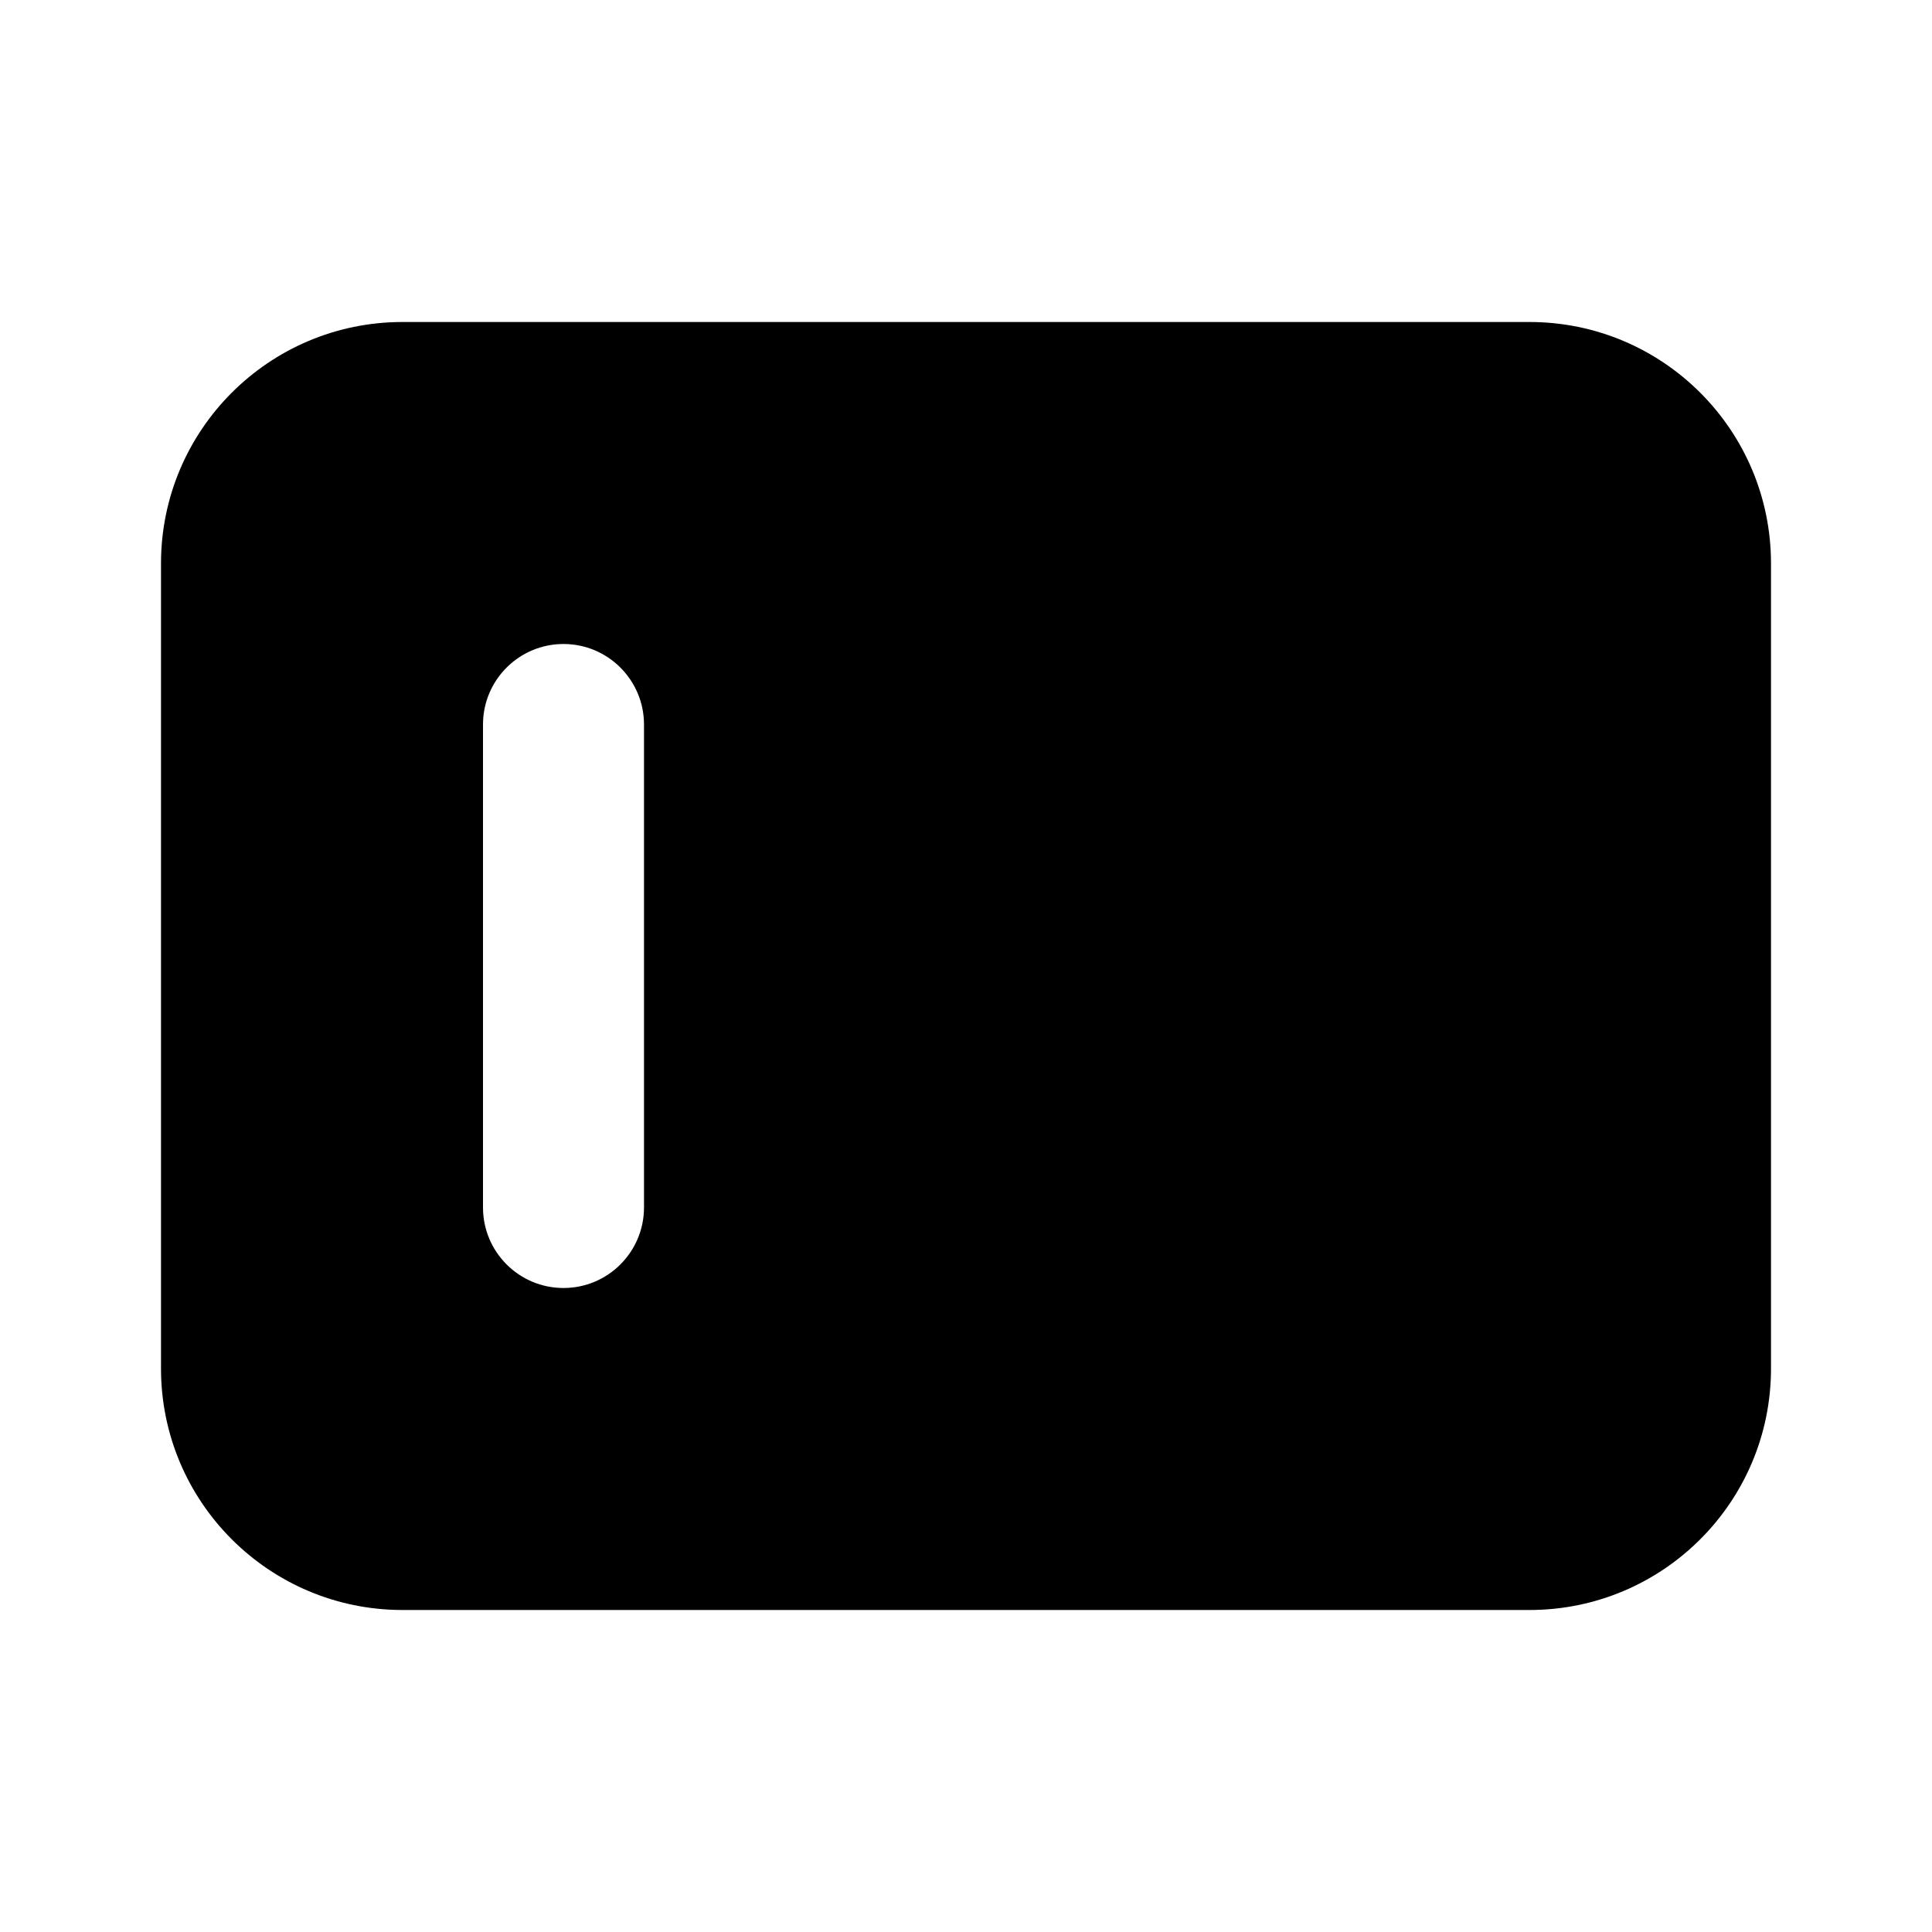
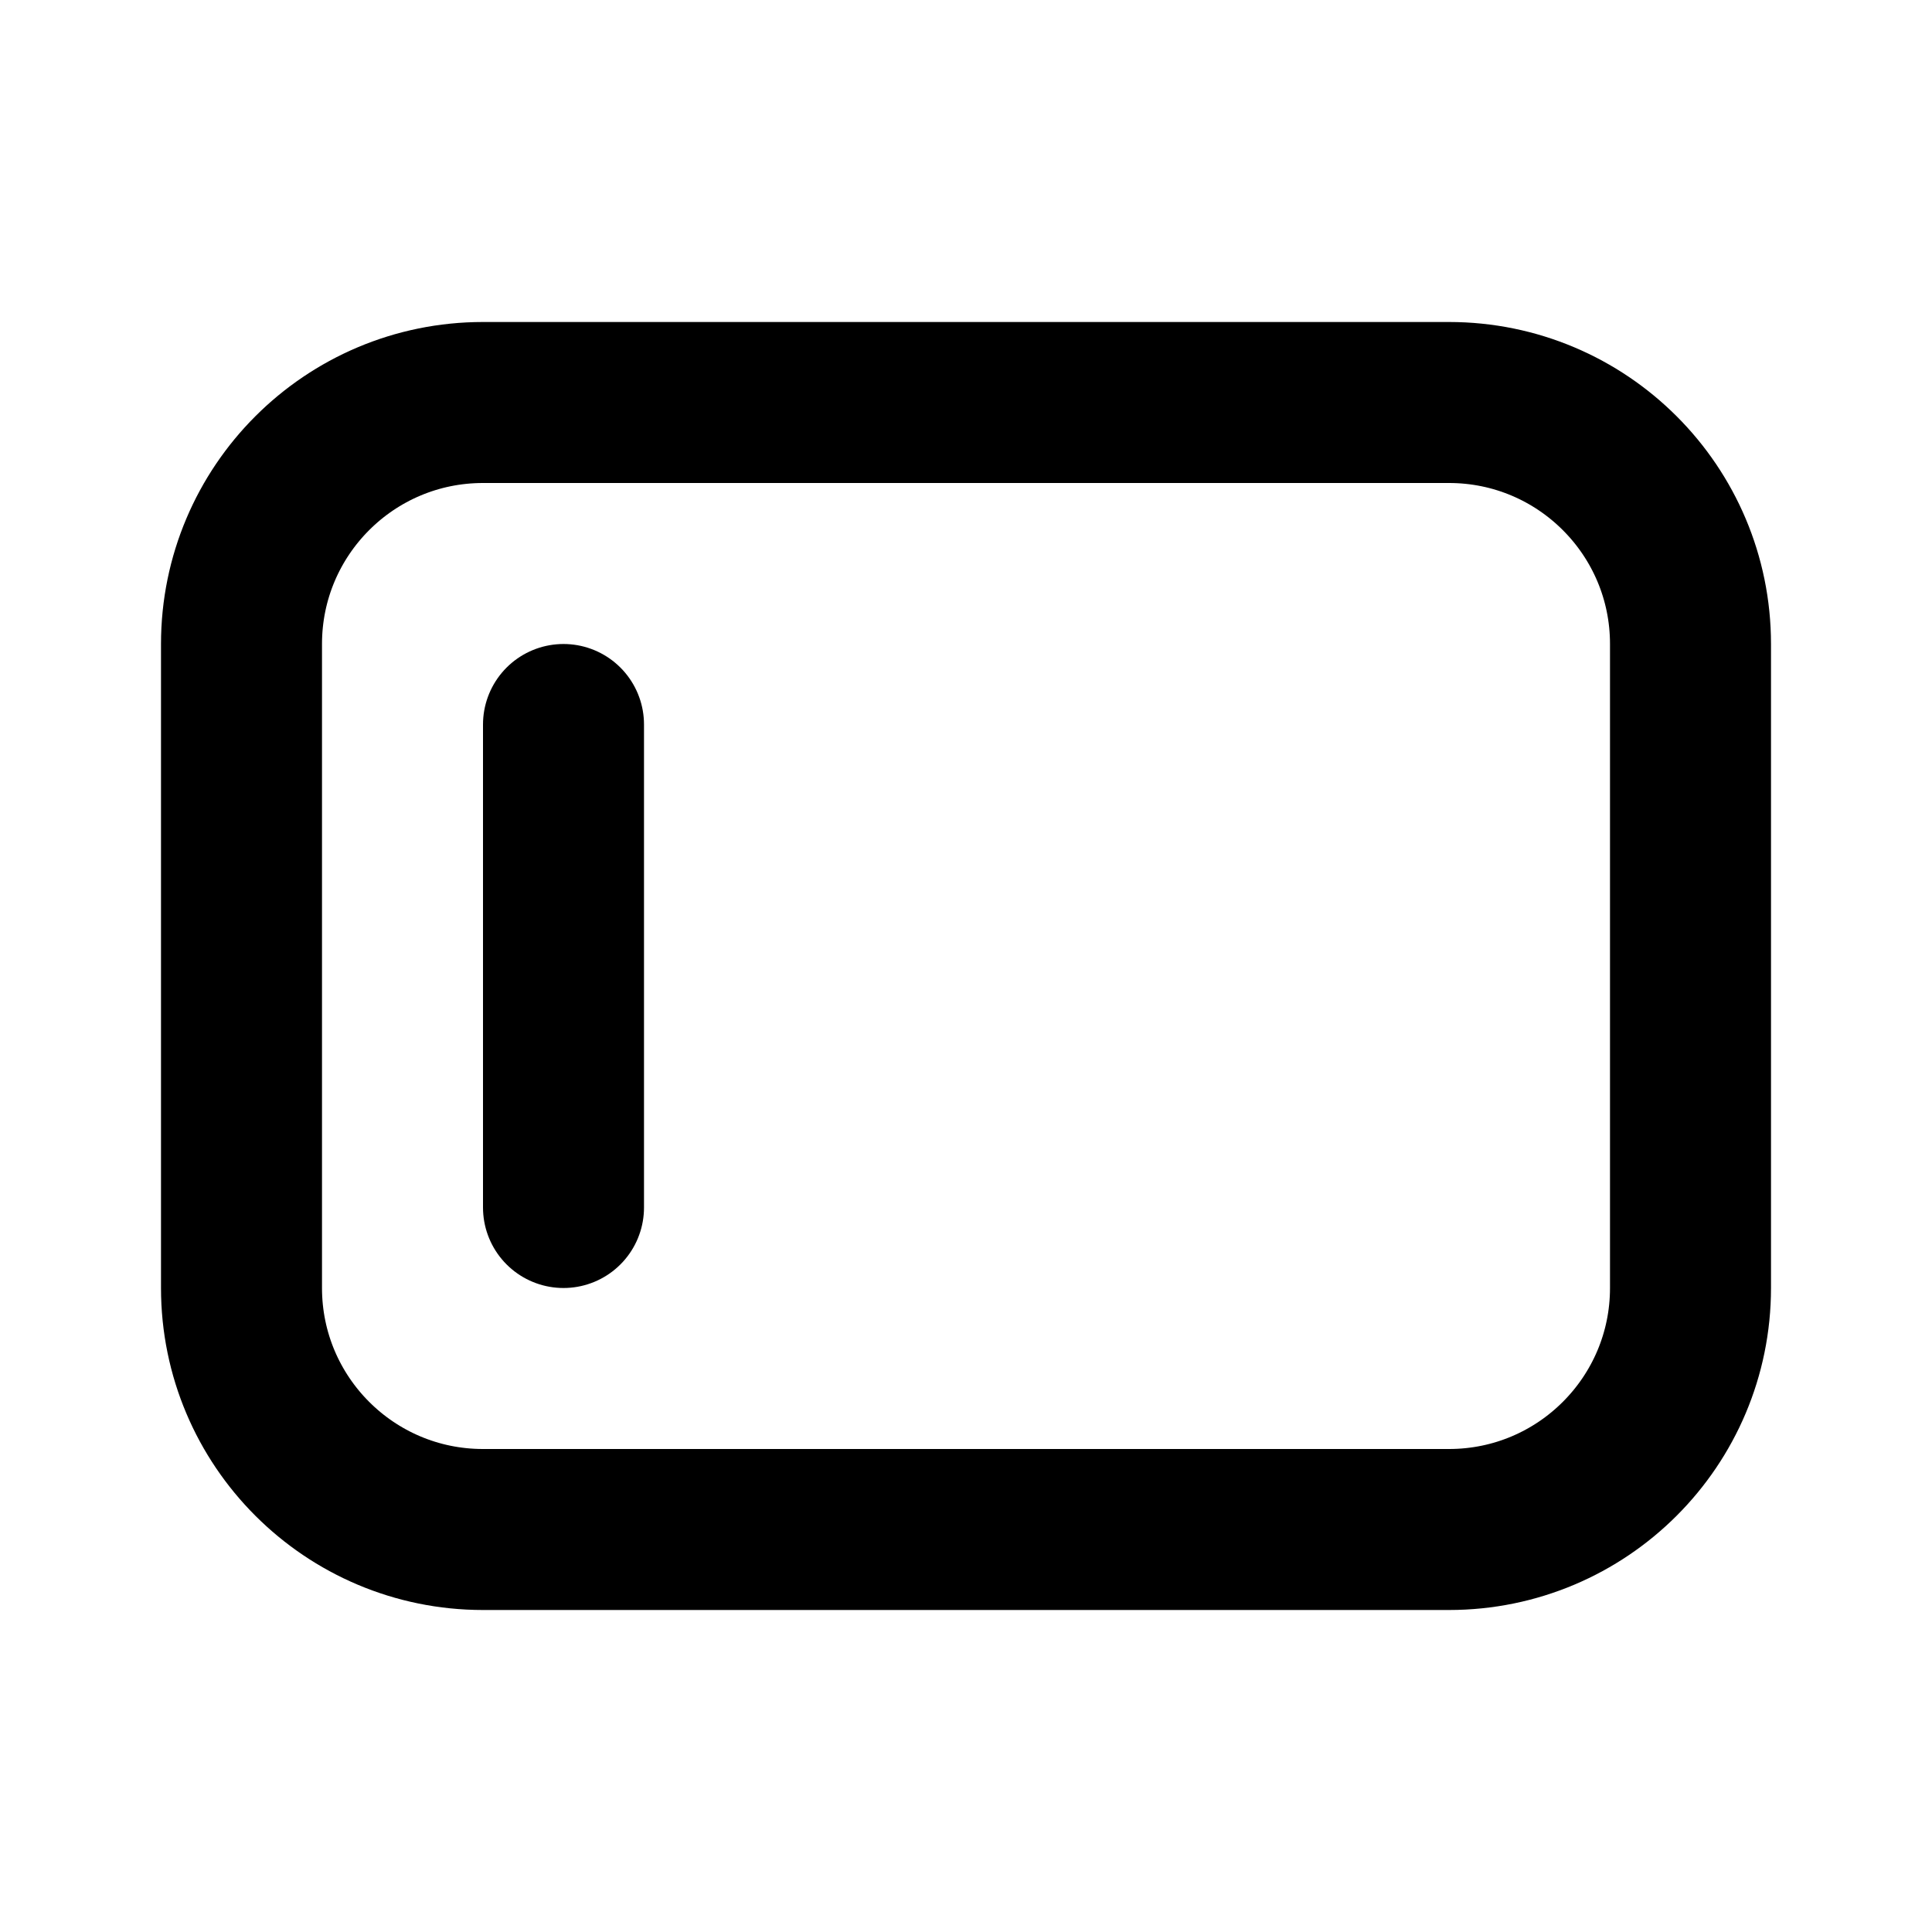
<svg xmlns="http://www.w3.org/2000/svg" width="24" height="24" viewBox="0 0 24 24" fill="none">
-   <path fill-rule="evenodd" clip-rule="evenodd" d="M19 4C20.657 4 22 5.343 22 7V17C22 18.657 20.657 20 19 20H5C3.343 20 2 18.657 2 17V7C2 5.343 3.343 4 5 4H19ZM7 8C6.448 8 6 8.448 6 9V15C6 15.552 6.448 16 7 16C7.552 16 8 15.552 8 15V9C8 8.448 7.552 8 7 8Z" fill="currentColor" />
+   <path d="M3 8C3 6.343 4.343 5 6 5H18C19.657 5 21 6.343 21 8V16C21 17.657 19.657 19 18 19H6C4.343 19 3 17.657 3 16V8Z" stroke="currentColor" stroke-width="2" stroke-linejoin="round" />
+   <path d="M7 9V15" stroke="currentColor" stroke-width="2" stroke-linecap="round" />
</svg>
